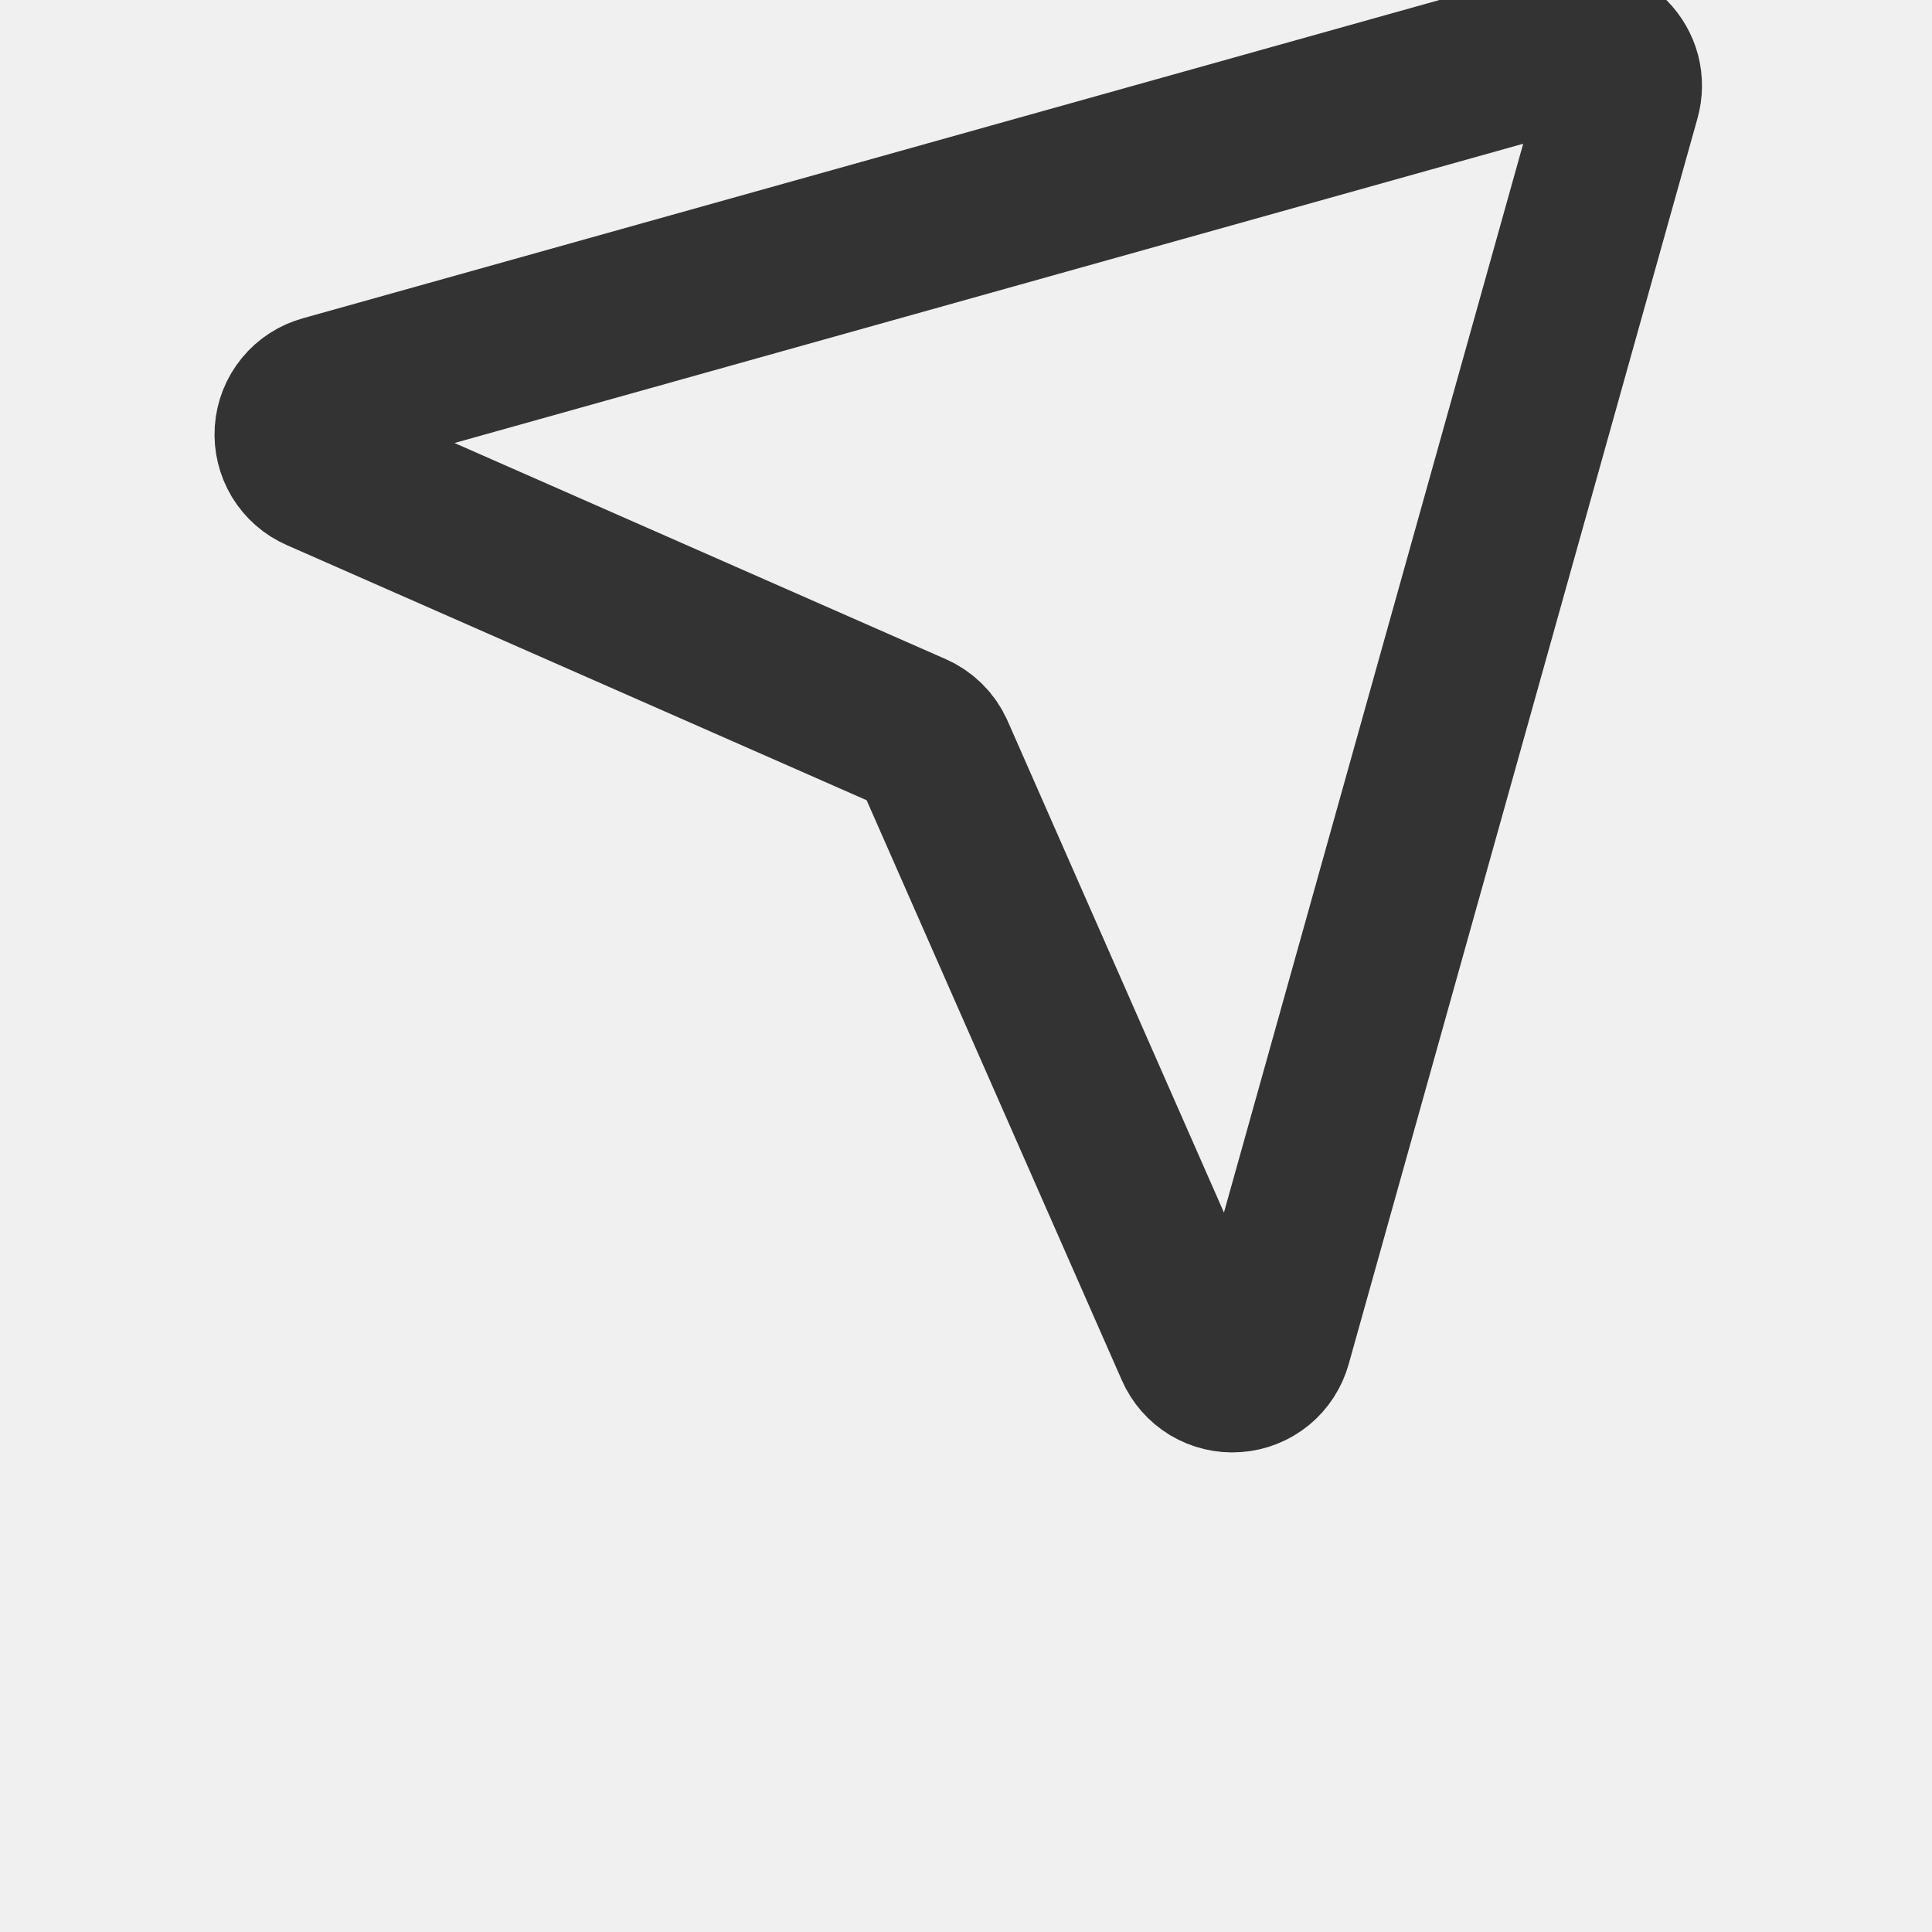
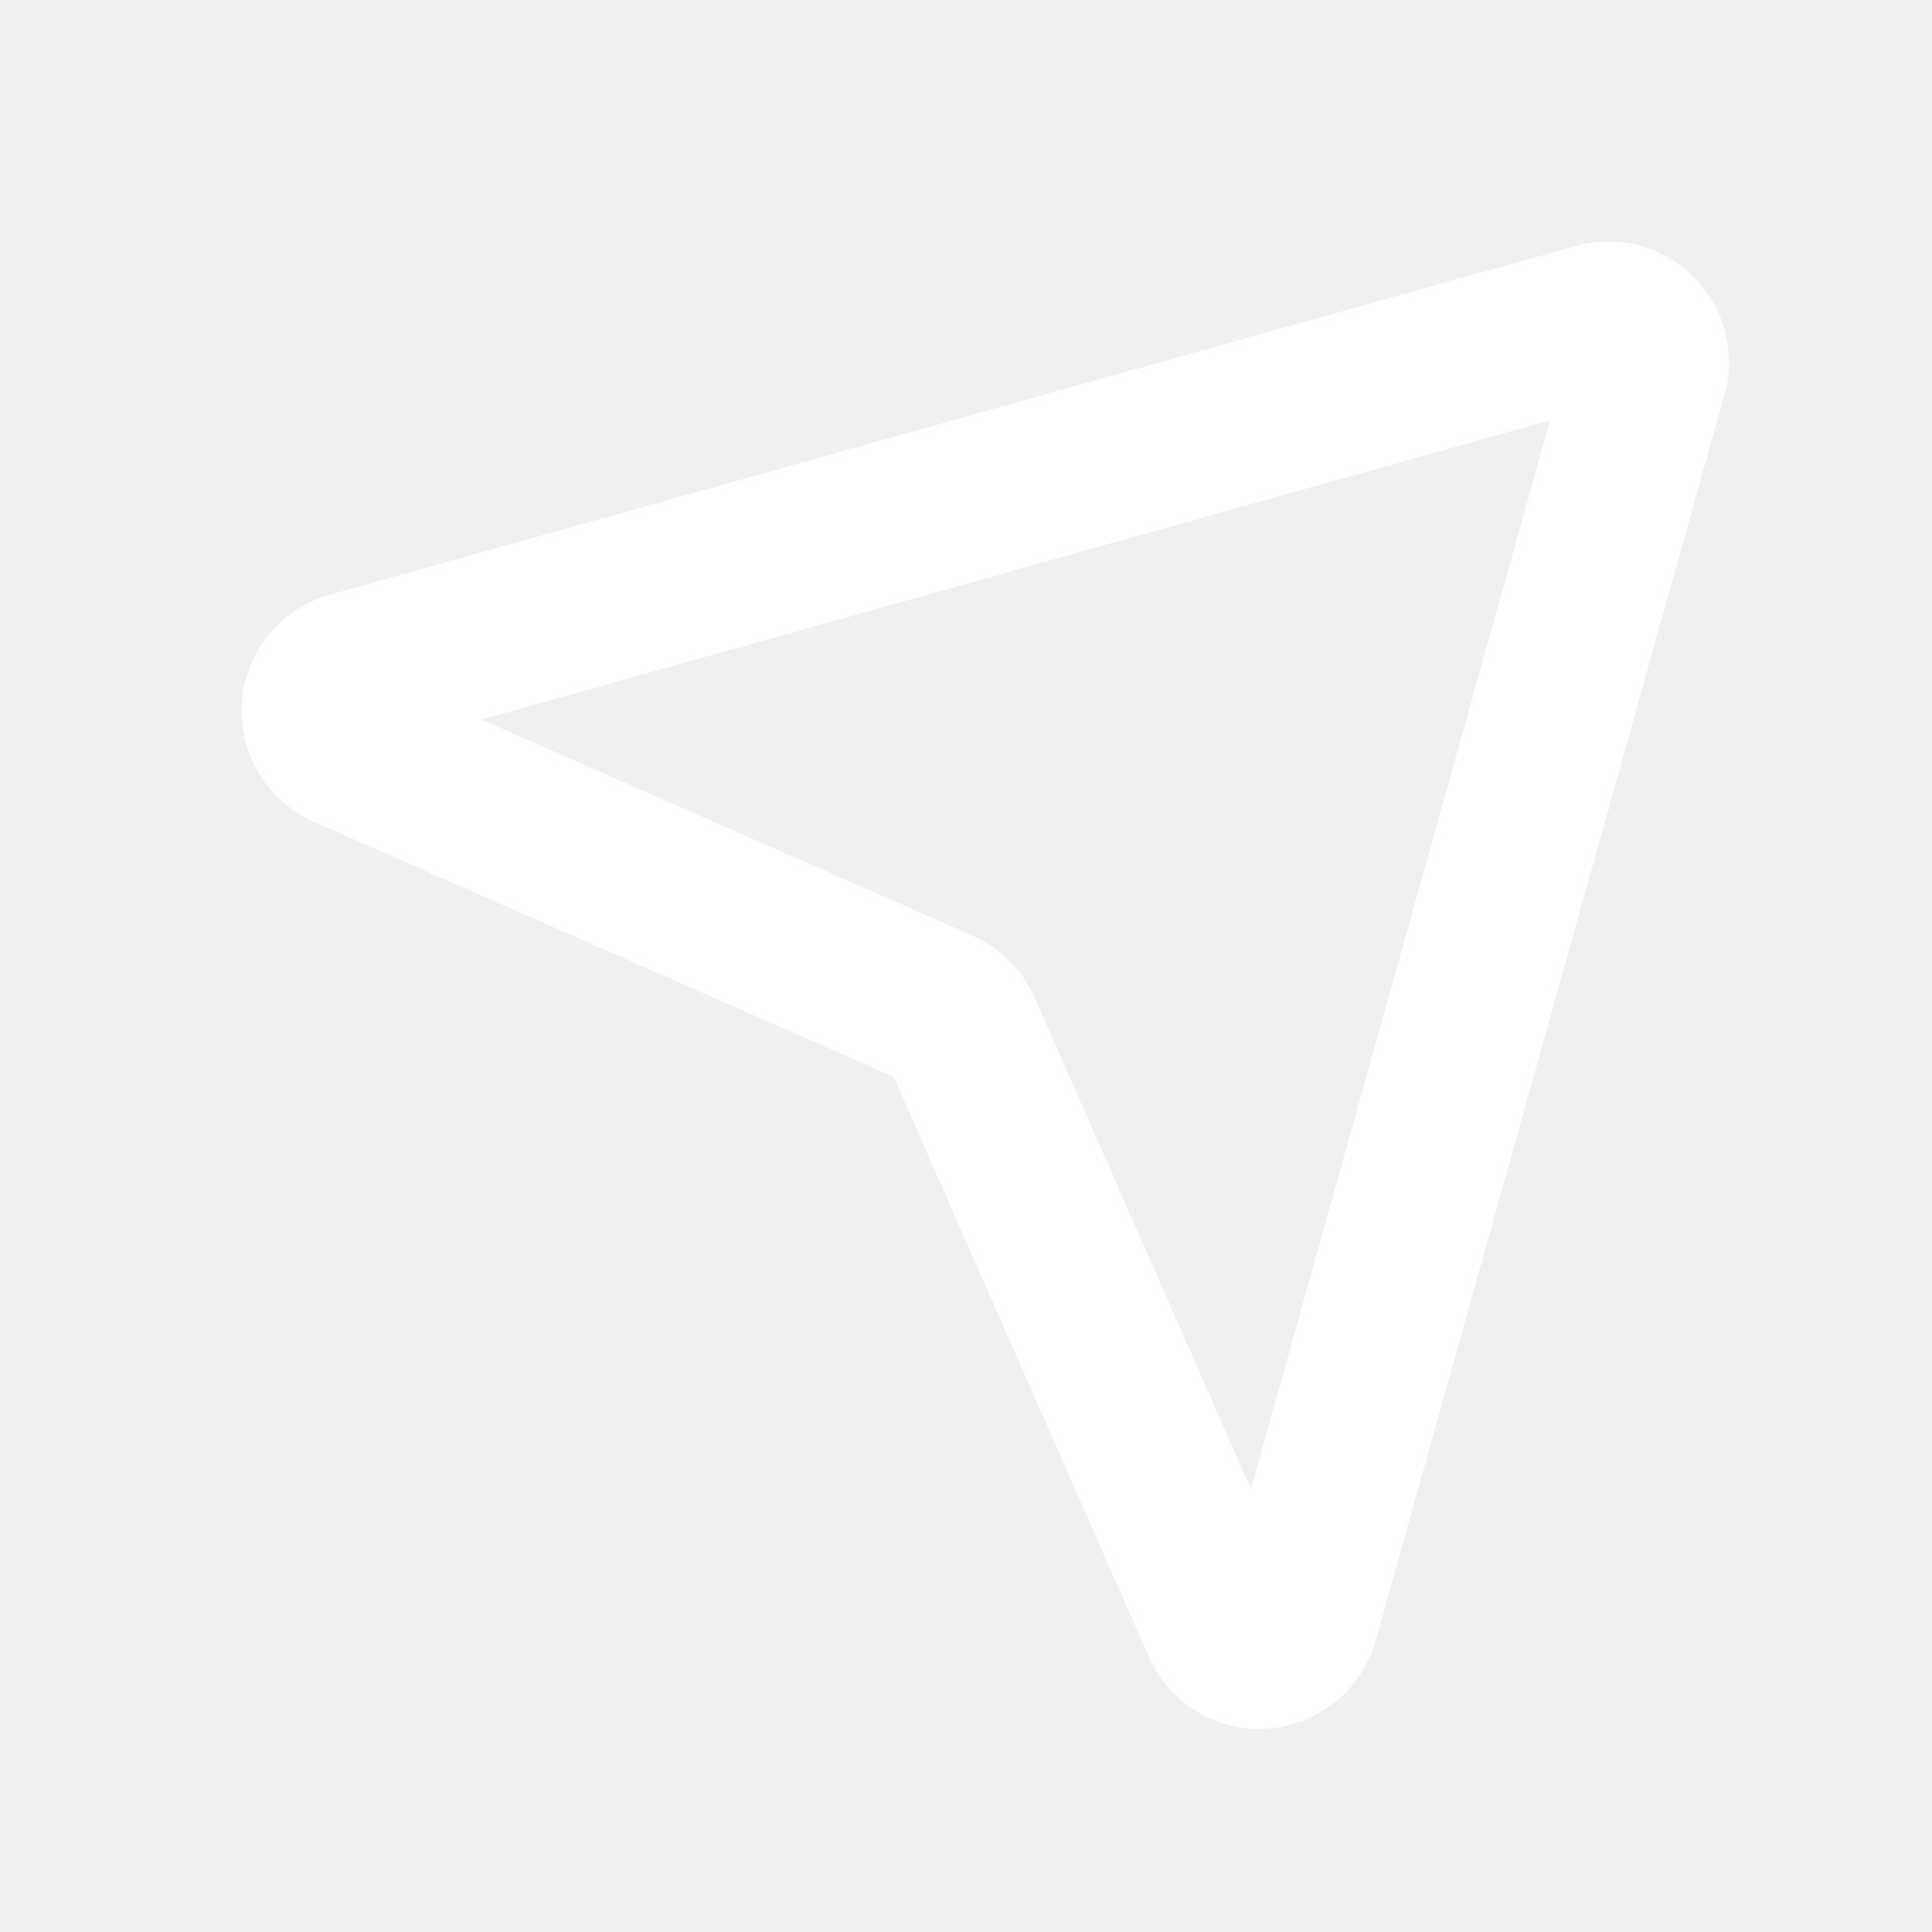
- <svg xmlns="http://www.w3.org/2000/svg" width="24" height="24" viewBox="0 0 24 24" fill="none">
-   <g clip-path="url(#clip0_1060_558)">
-     <path d="M4.031 4.917L19.508 0.583C19.593 0.559 19.684 0.558 19.77 0.581C19.855 0.603 19.934 0.648 19.997 0.711C20.059 0.774 20.104 0.852 20.127 0.938C20.149 1.024 20.148 1.114 20.124 1.2L15.791 16.676C15.763 16.776 15.706 16.864 15.626 16.93C15.546 16.995 15.448 17.034 15.345 17.041C15.242 17.049 15.139 17.024 15.05 16.971C14.962 16.917 14.892 16.838 14.851 16.743L11.603 9.361C11.553 9.246 11.461 9.155 11.347 9.104L3.965 5.856C3.87 5.815 3.791 5.745 3.737 5.657C3.684 5.568 3.659 5.466 3.666 5.363C3.673 5.26 3.712 5.161 3.778 5.081C3.843 5.001 3.931 4.945 4.031 4.917Z" stroke="#333333" stroke-width="2" stroke-linecap="round" stroke-linejoin="round" />
-   </g>
-   <defs>
-     <clipPath id="clip0_1060_558">
-       <rect width="24" height="24" fill="white" />
-     </clipPath>
-   </defs>
+ <svg xmlns="http://www.w3.org/2000/svg" width="12" height="12" viewBox="0 0 12 12" fill="none">
+   <path d="M2.183 4.176L9.922 2.009C9.964 1.997 10.009 1.997 10.052 2.008C10.095 2.019 10.134 2.042 10.166 2.073C10.197 2.105 10.22 2.144 10.231 2.187C10.242 2.23 10.242 2.275 10.229 2.318L8.063 10.056C8.049 10.105 8.02 10.15 7.98 10.182C7.94 10.215 7.891 10.235 7.84 10.238C7.788 10.242 7.737 10.23 7.693 10.203C7.649 10.176 7.614 10.137 7.593 10.089L5.969 6.398C5.944 6.341 5.898 6.295 5.841 6.27L2.15 4.646C2.103 4.625 2.063 4.59 2.036 4.546C2.009 4.502 1.997 4.451 2.001 4.399C2.004 4.348 2.024 4.298 2.056 4.258C2.089 4.218 2.133 4.19 2.183 4.176Z" stroke="white" stroke-linecap="round" stroke-linejoin="round" />
</svg>
